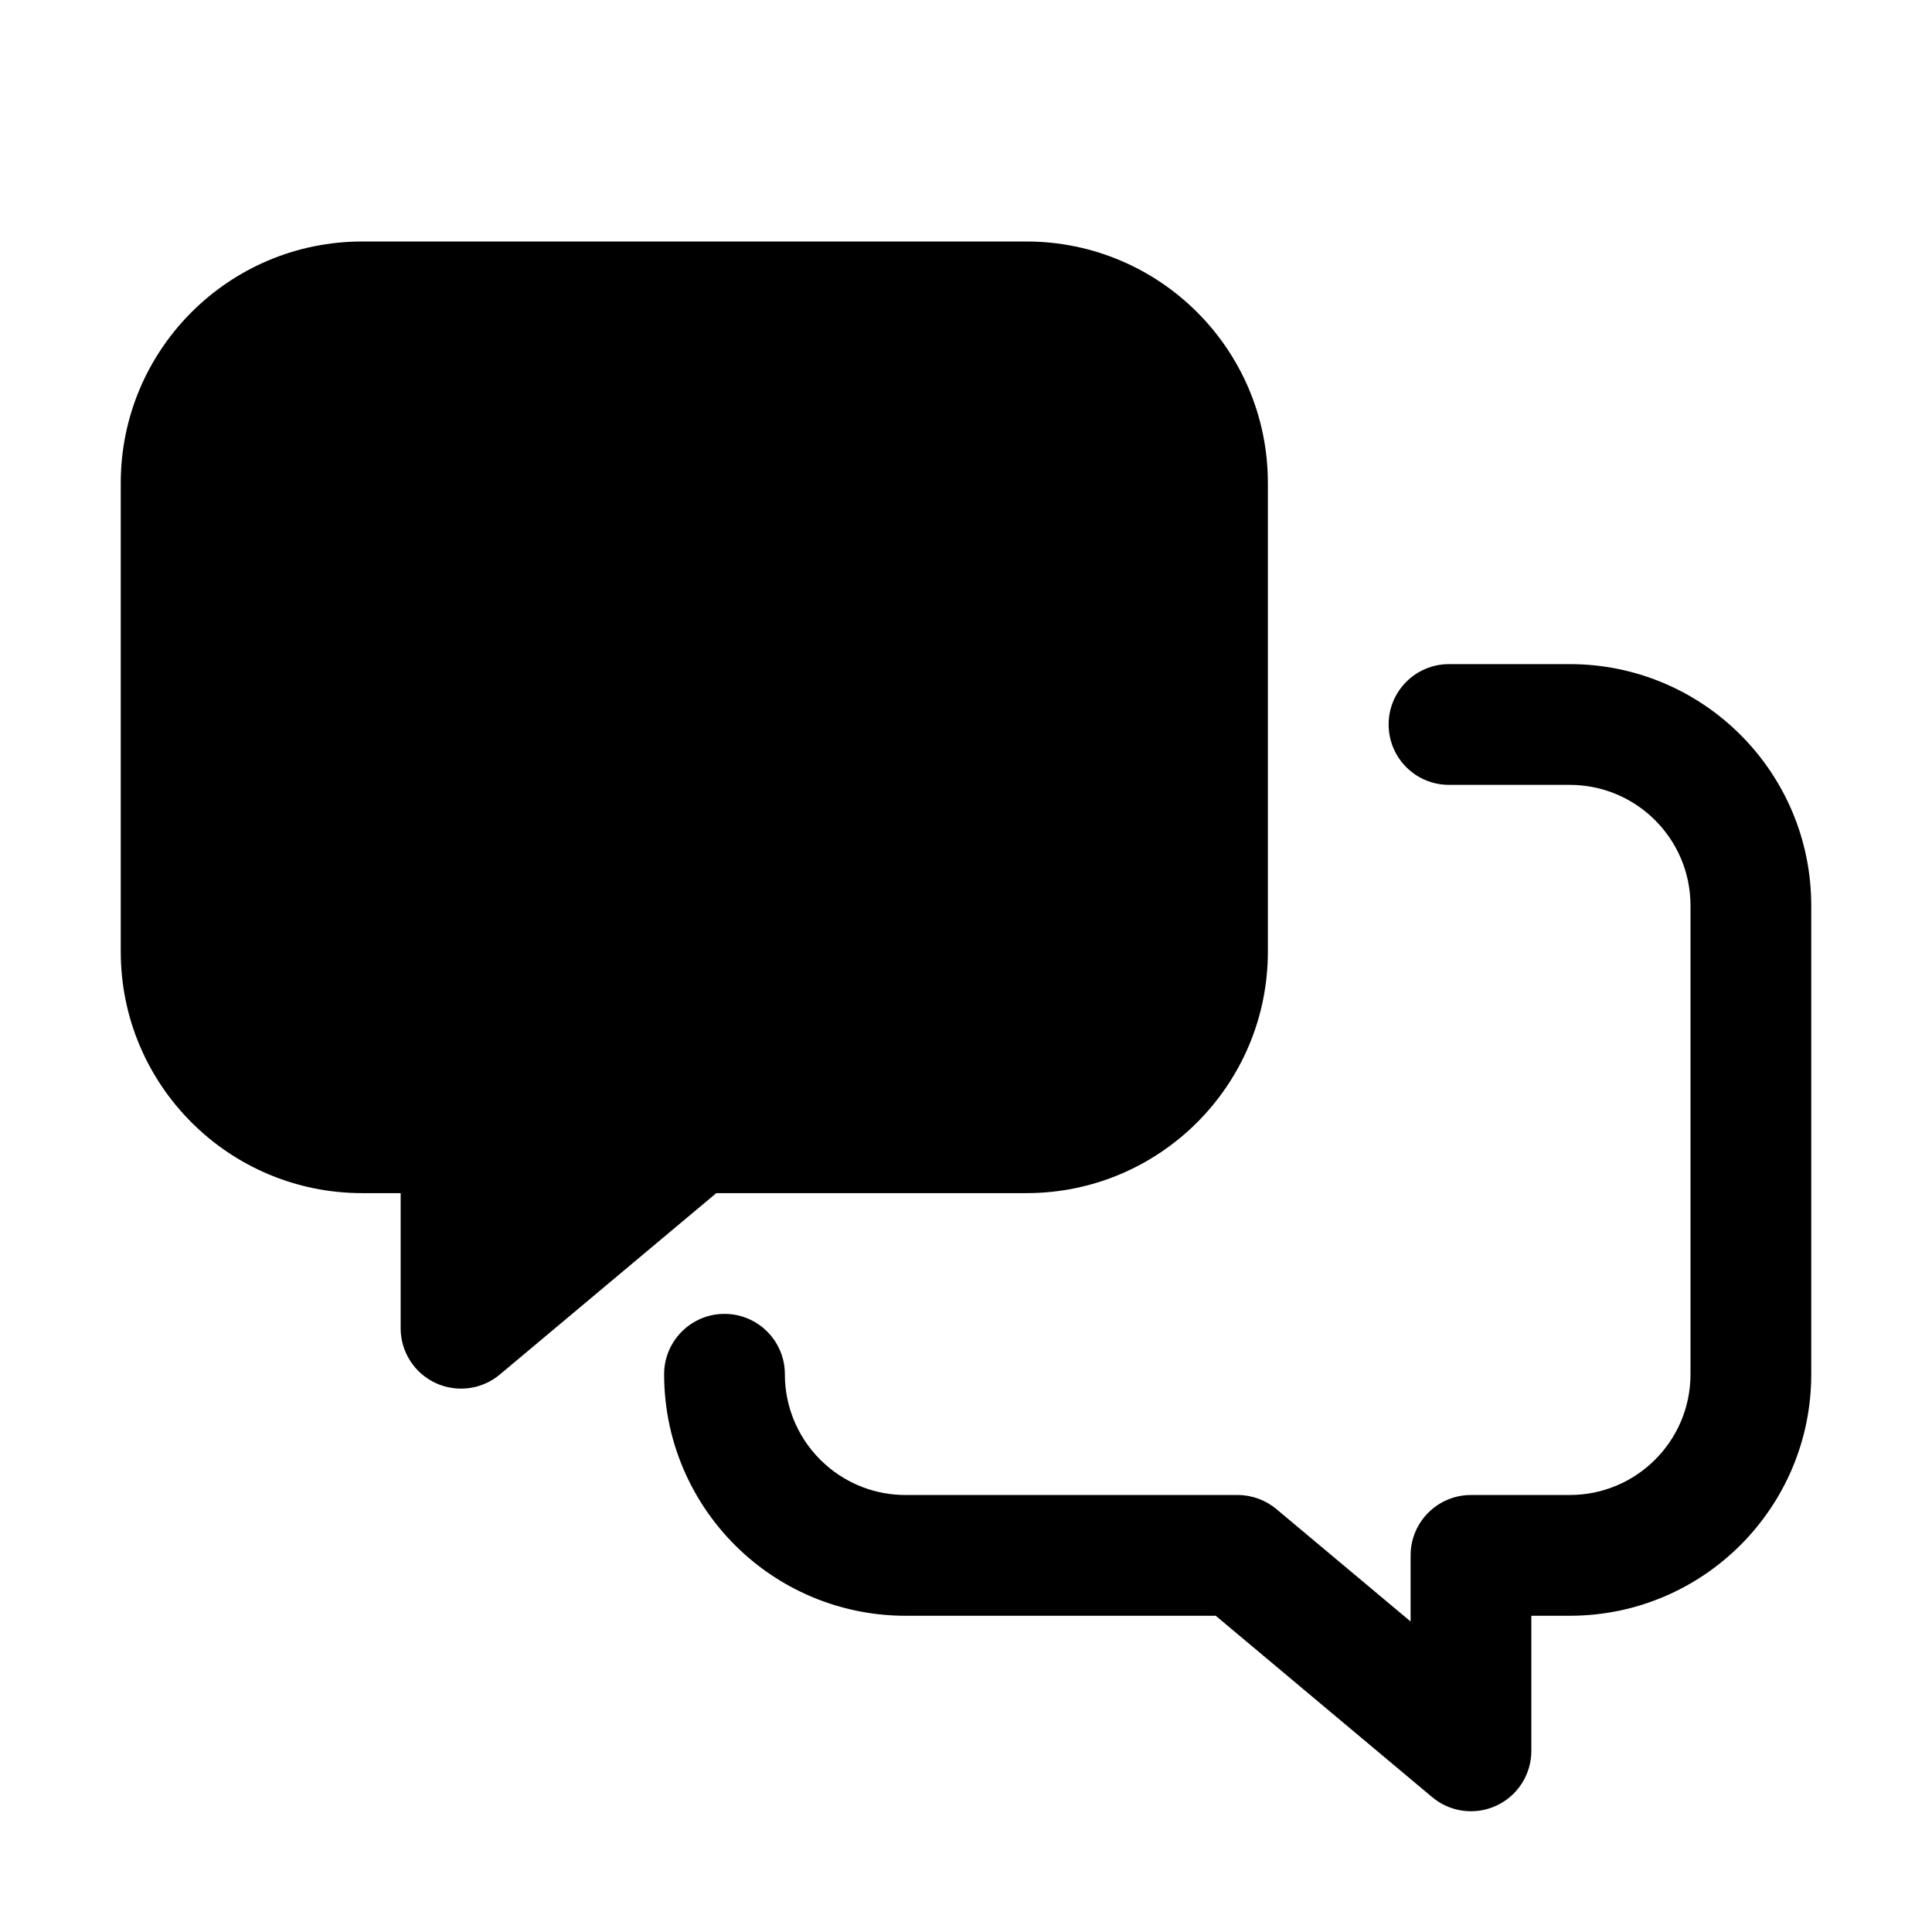
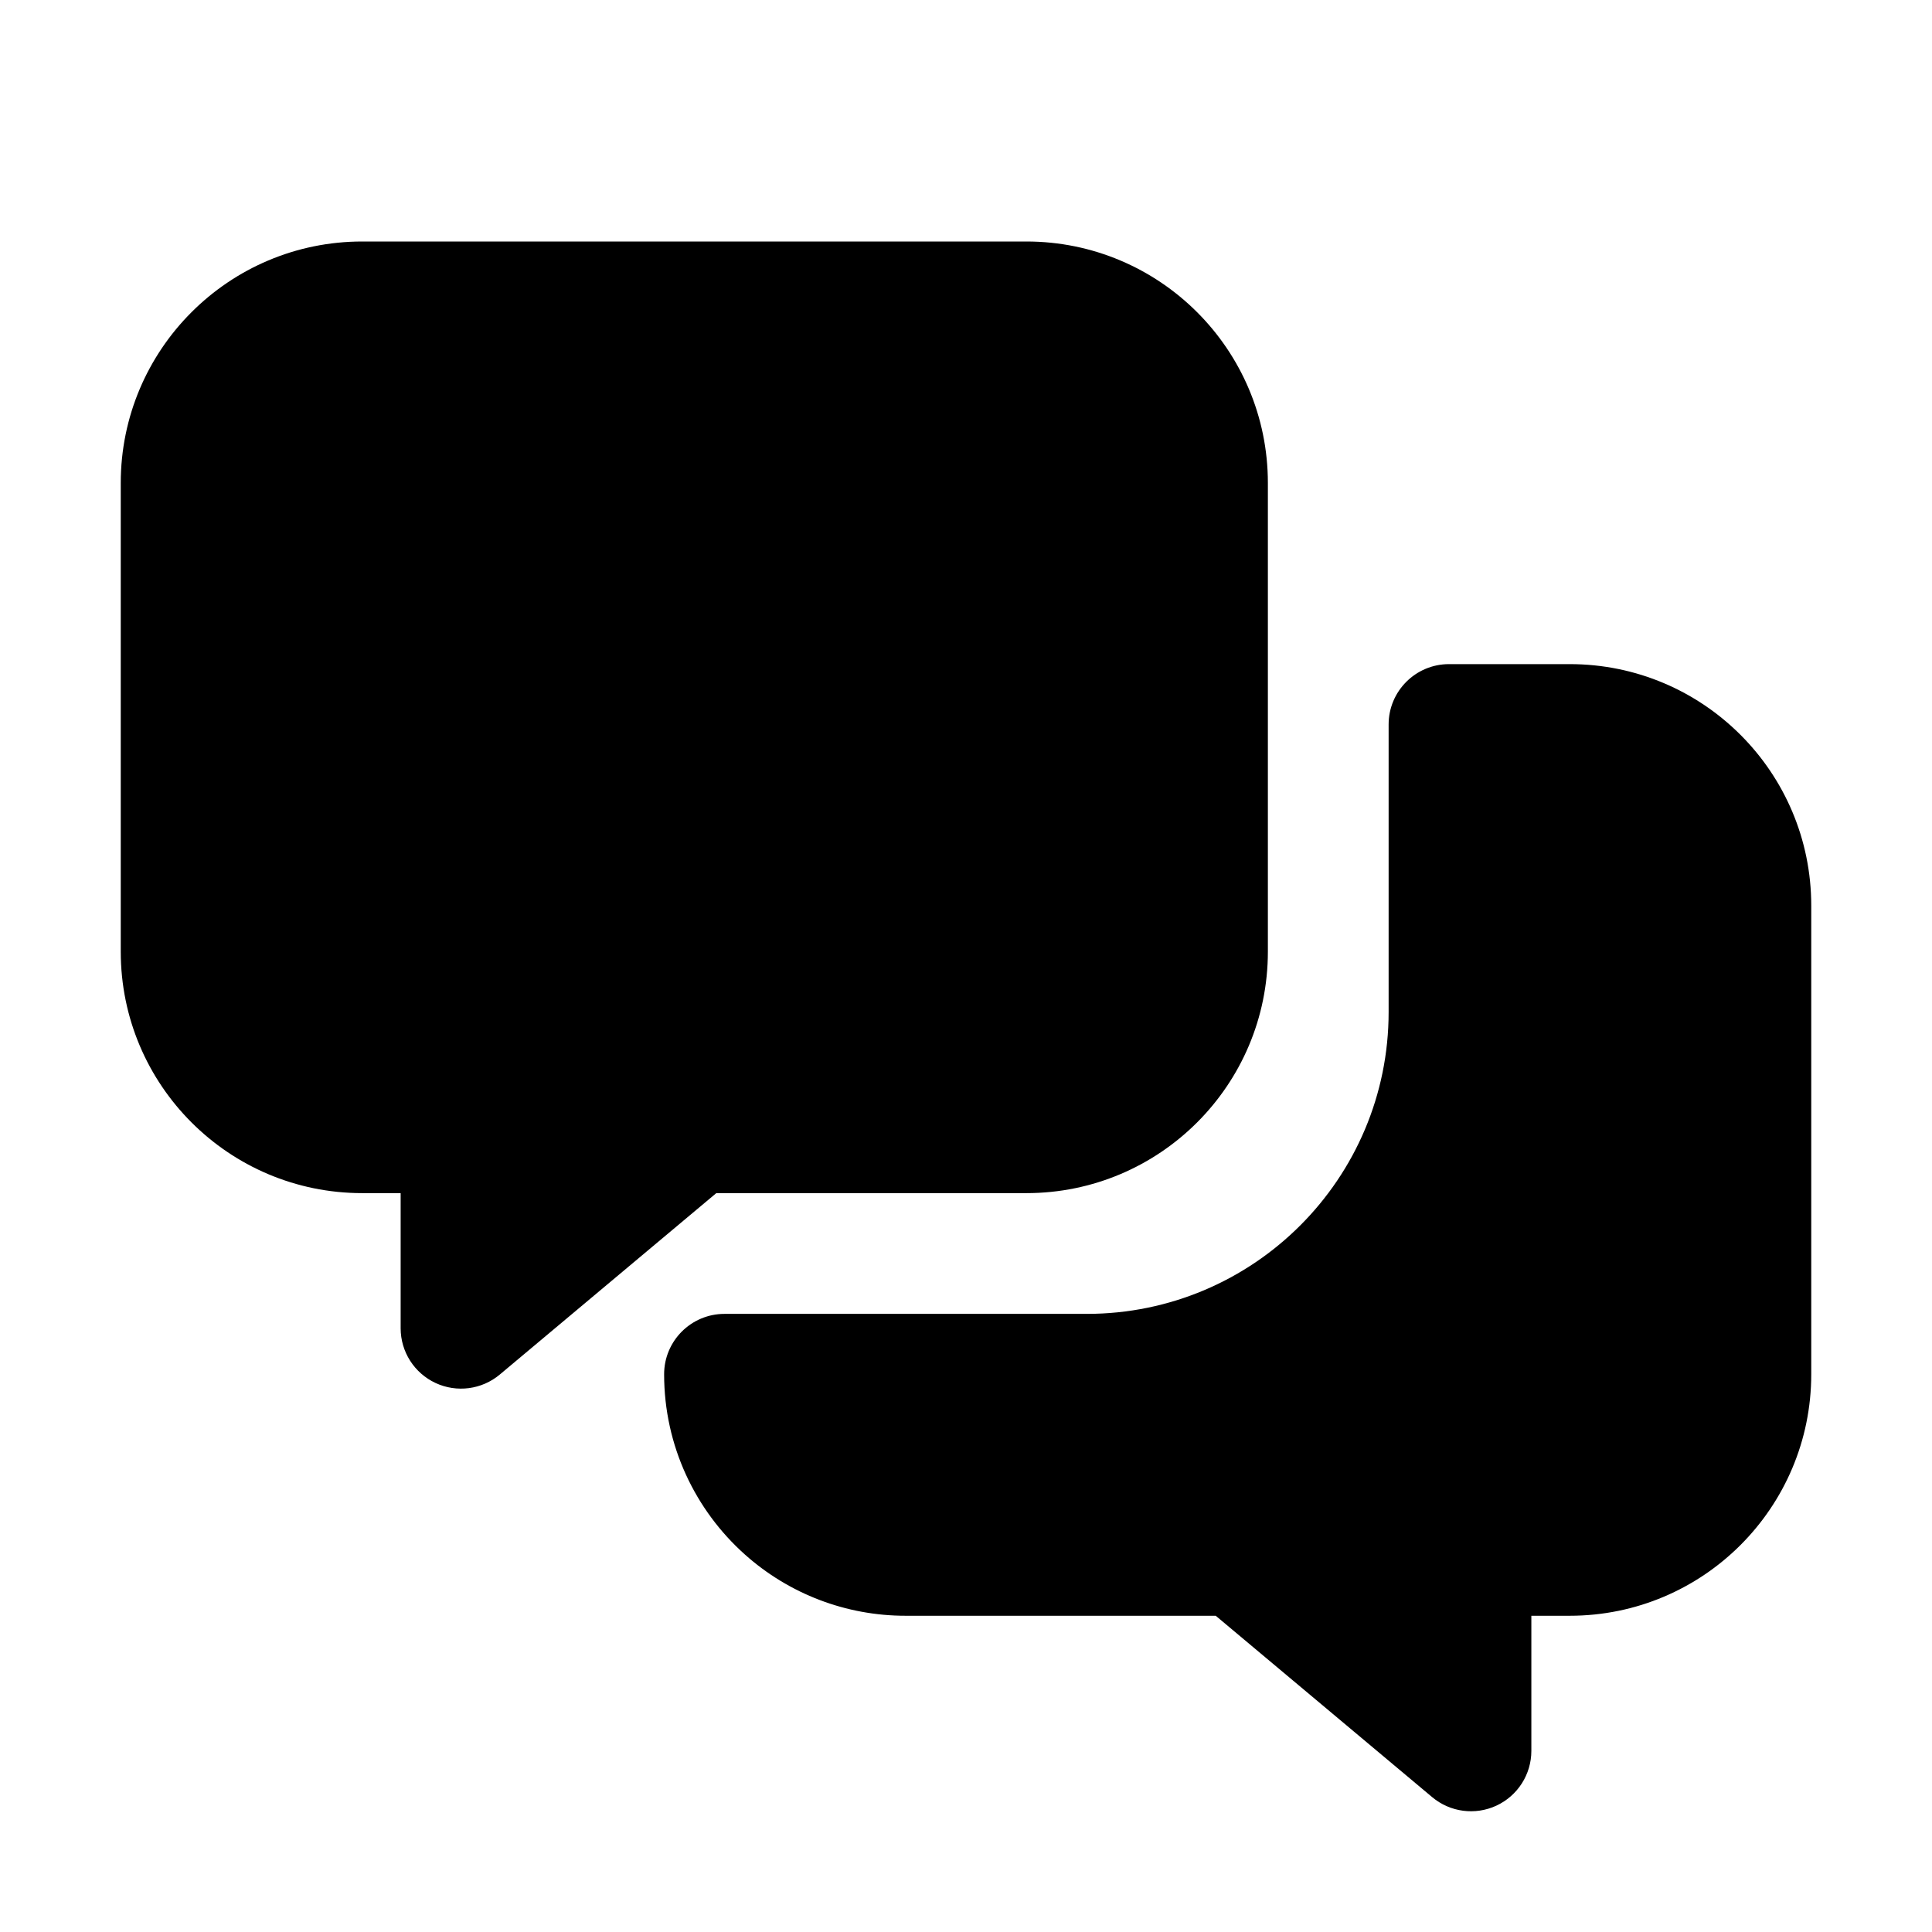
<svg xmlns="http://www.w3.org/2000/svg" width="32" height="32" fill="none">
-   <path d="M2 8a4 4 0 0 1 4-4h11a4 4 0 0 1 4 4v7.762a4 4 0 0 1-4 4h-5.136l-3.585 3.004A1 1 0 0 1 6.636 22v-2.238H6a4 4 0 0 1-4-4V8Z" fill="#000" />
-   <path d="M24 11a1 1 0 1 0 0 2h2a2 2 0 0 1 2 2v7.762a2 2 0 0 1-2 2h-1.636a1 1 0 0 0-1 1v1.095l-2.222-1.861a1 1 0 0 0-.642-.234H15a1.99 1.99 0 0 1-1.332-.508A1.993 1.993 0 0 1 13 22.762a1 1 0 1 0-2 0c0 1.186.518 2.253 1.336 2.984A3.989 3.989 0 0 0 15 26.762h5.136l3.585 3.004A1 1 0 0 0 25.364 29v-2.238H26a4 4 0 0 0 4-4V15a4 4 0 0 0-4-4h-2Z" fill="#000" />
+   <path fill-rule="evenodd" clip-rule="evenodd" d="M6 4a4 4 0 0 0-4 4v7.762a4 4 0 0 0 4 4h.636V22a1 1 0 0 0 1.643.766l3.585-3.004H17a4 4 0 0 0 4-4V8a4 4 0 0 0-4-4H6Zm18 7a1 1 0 0 0-1 1v4.762a5 5 0 0 1-5 5h-6a1 1 0 0 0-1 1c0 1.186.518 2.253 1.336 2.984A3.989 3.989 0 0 0 15 26.762h5.136l3.585 3.004A1 1 0 0 0 25.364 29v-2.238H26a4 4 0 0 0 4-4V15a4 4 0 0 0-4-4h-2Z" fill="#000" />
</svg>
